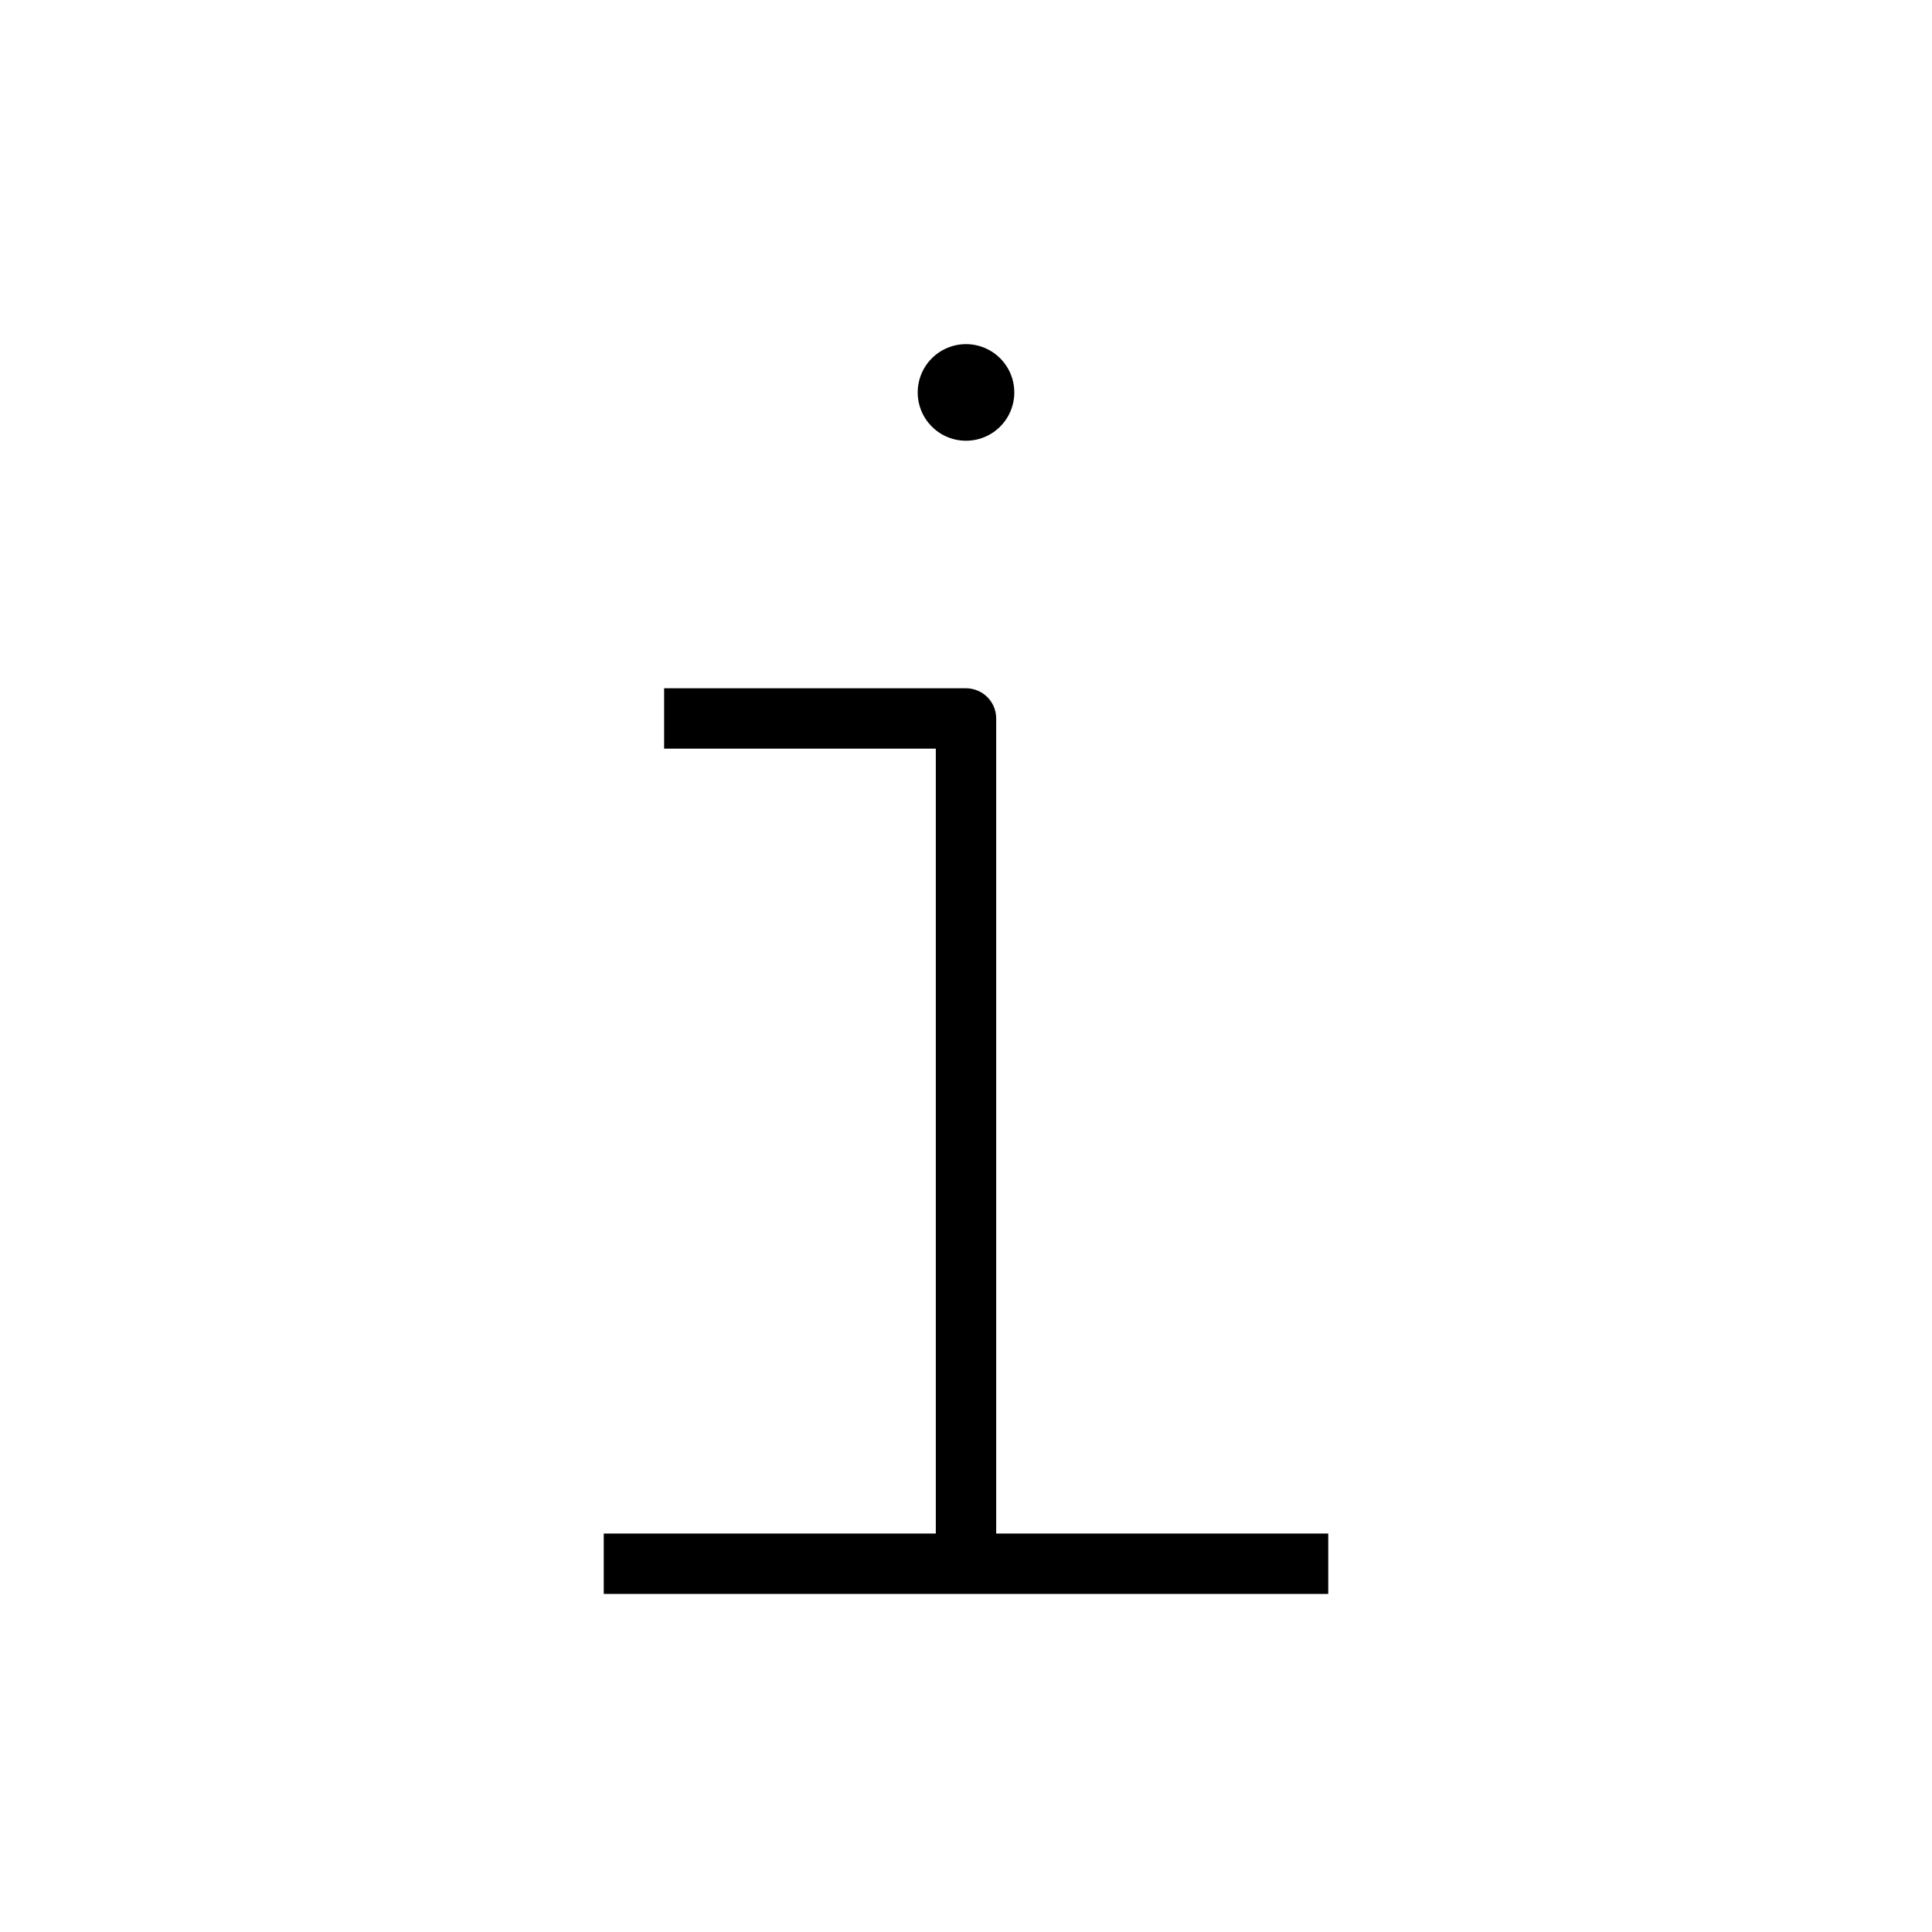
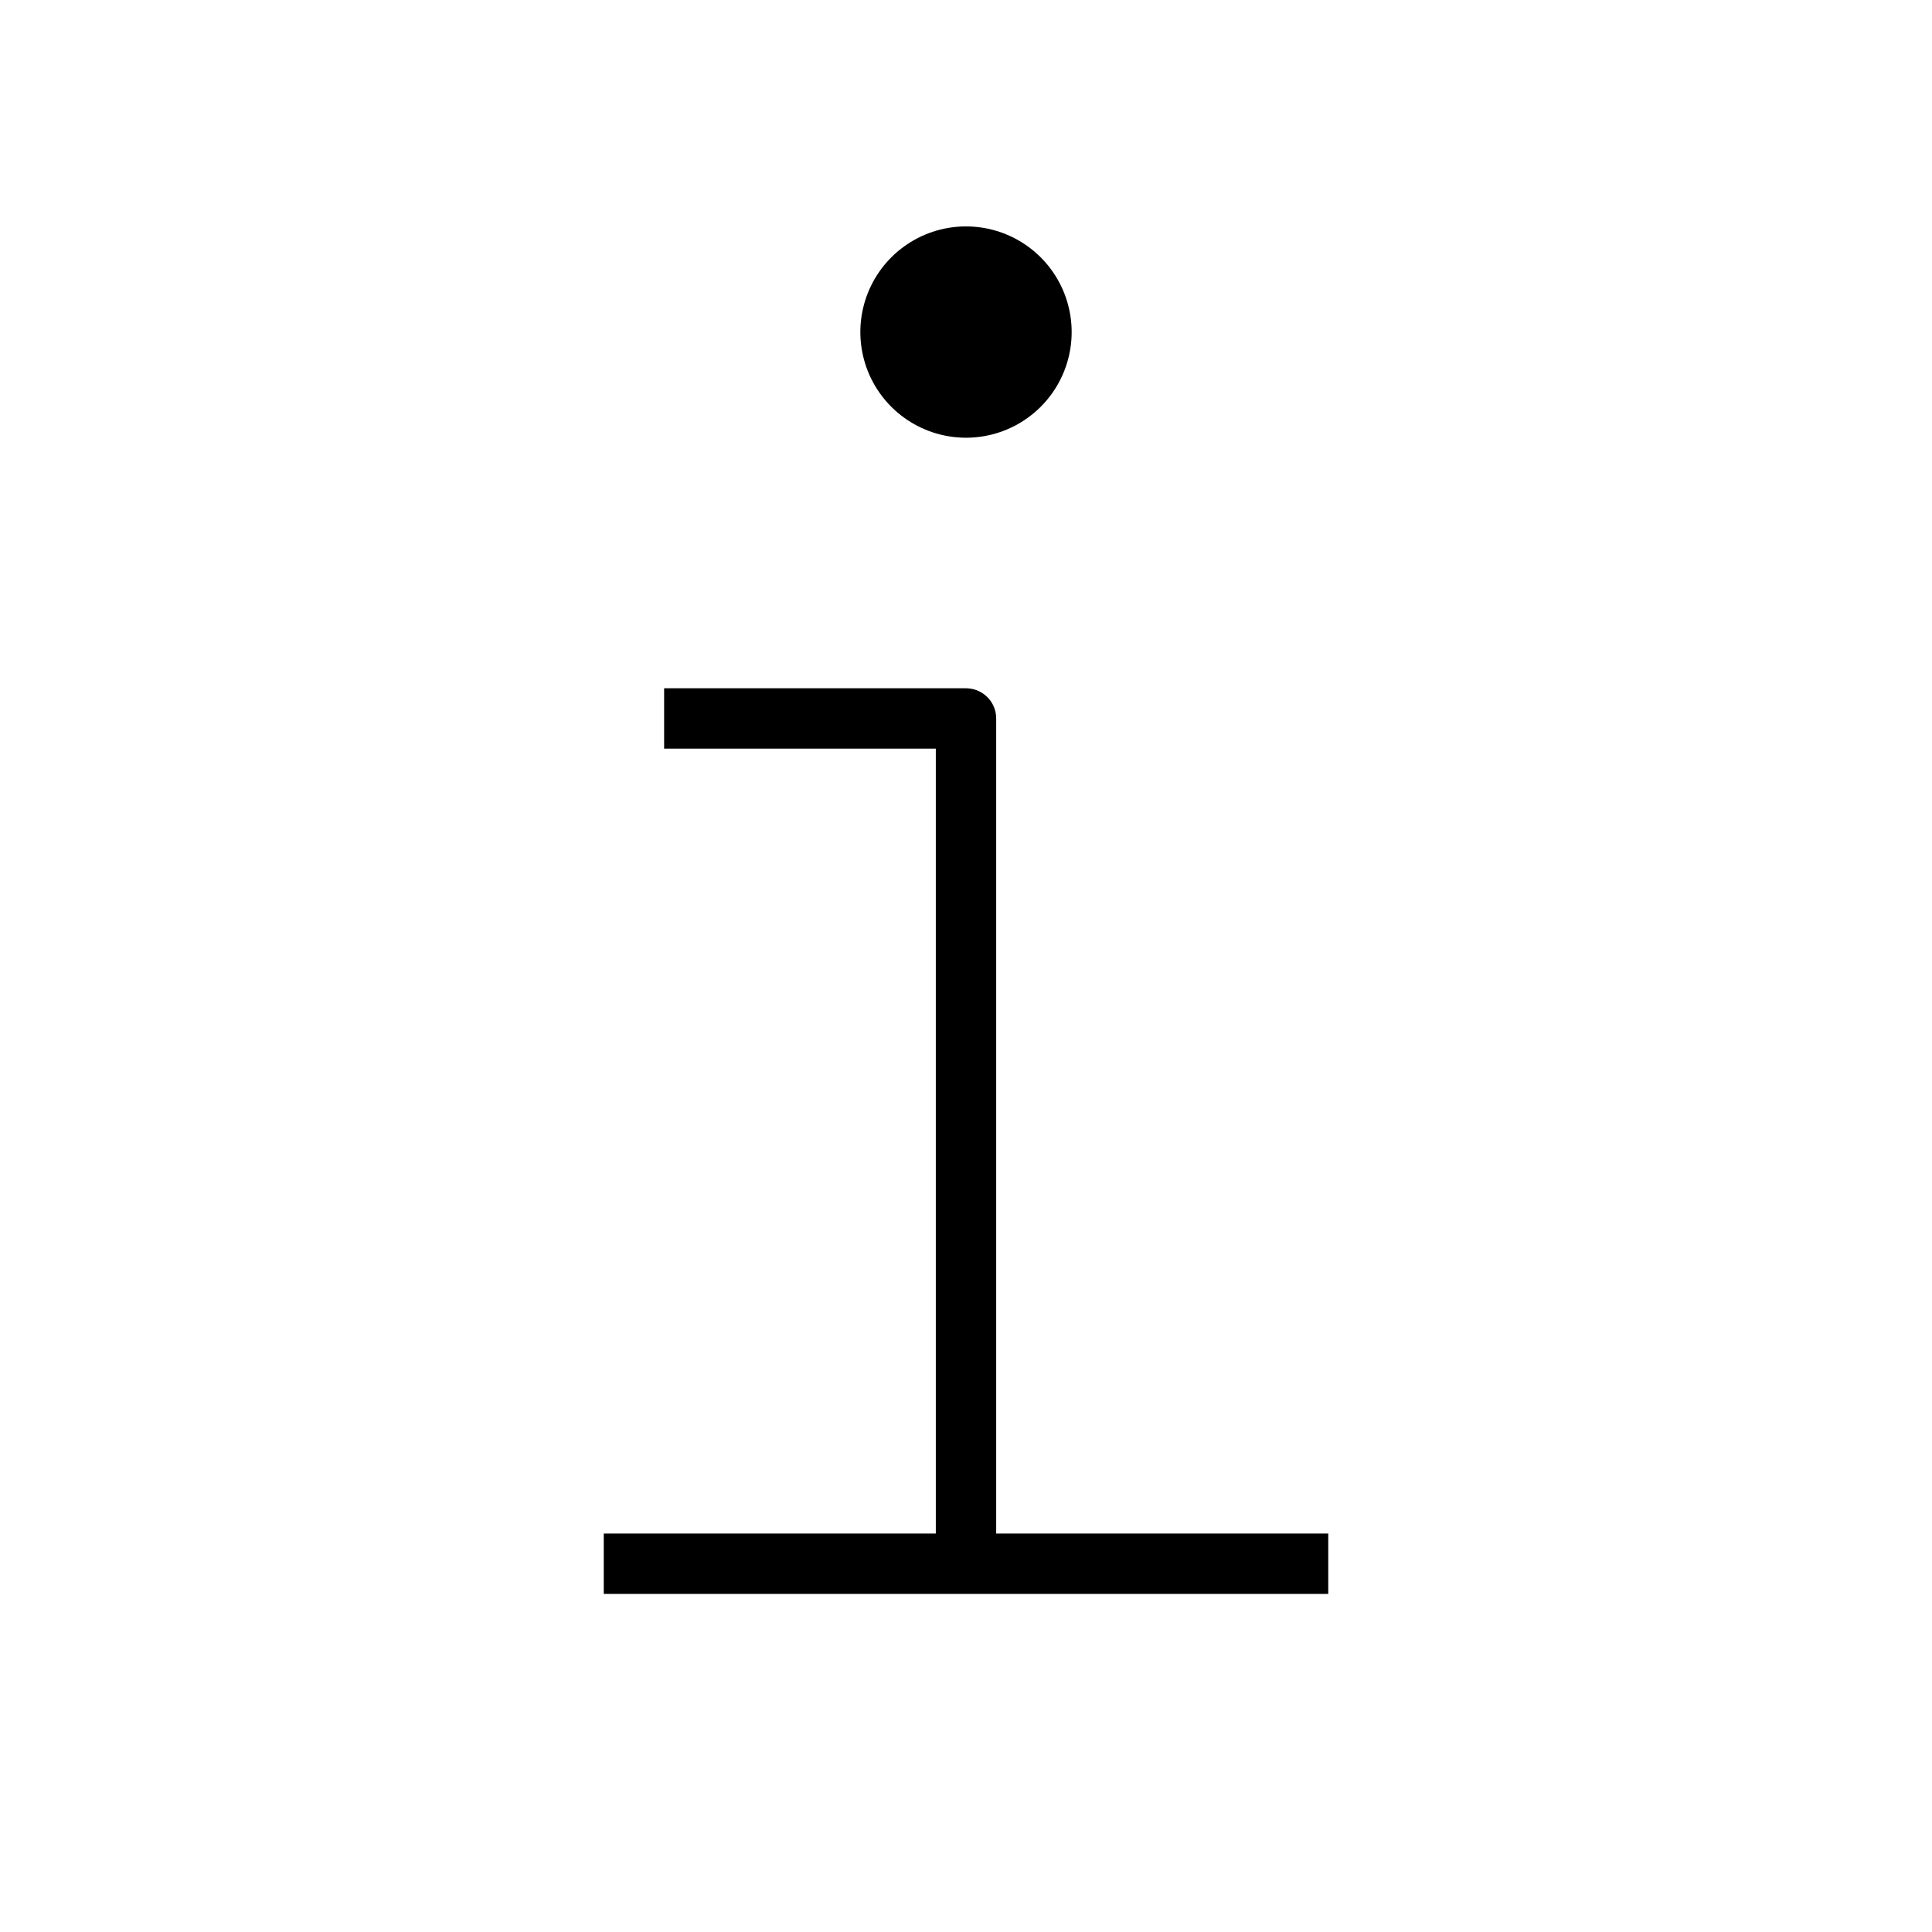
<svg xmlns="http://www.w3.org/2000/svg" viewBox="0 0 32 32" fill="none" stroke="#000">
  <path d="M16 25.9V11.9H11" stroke-linejoin="round" />
  <path d="M10 25.9H22" stroke-linejoin="round" />
-   <line stroke-linecap="round" x1="0" y1="0" x2="0" y2="0" transform="translate (16,6.5) scale(1.6)" />
+   <line stroke-linecap="round" x1="0" y1="0" x2="0" y2="0" transform="translate (16,5.5) scale(3.5)" />
</svg>
